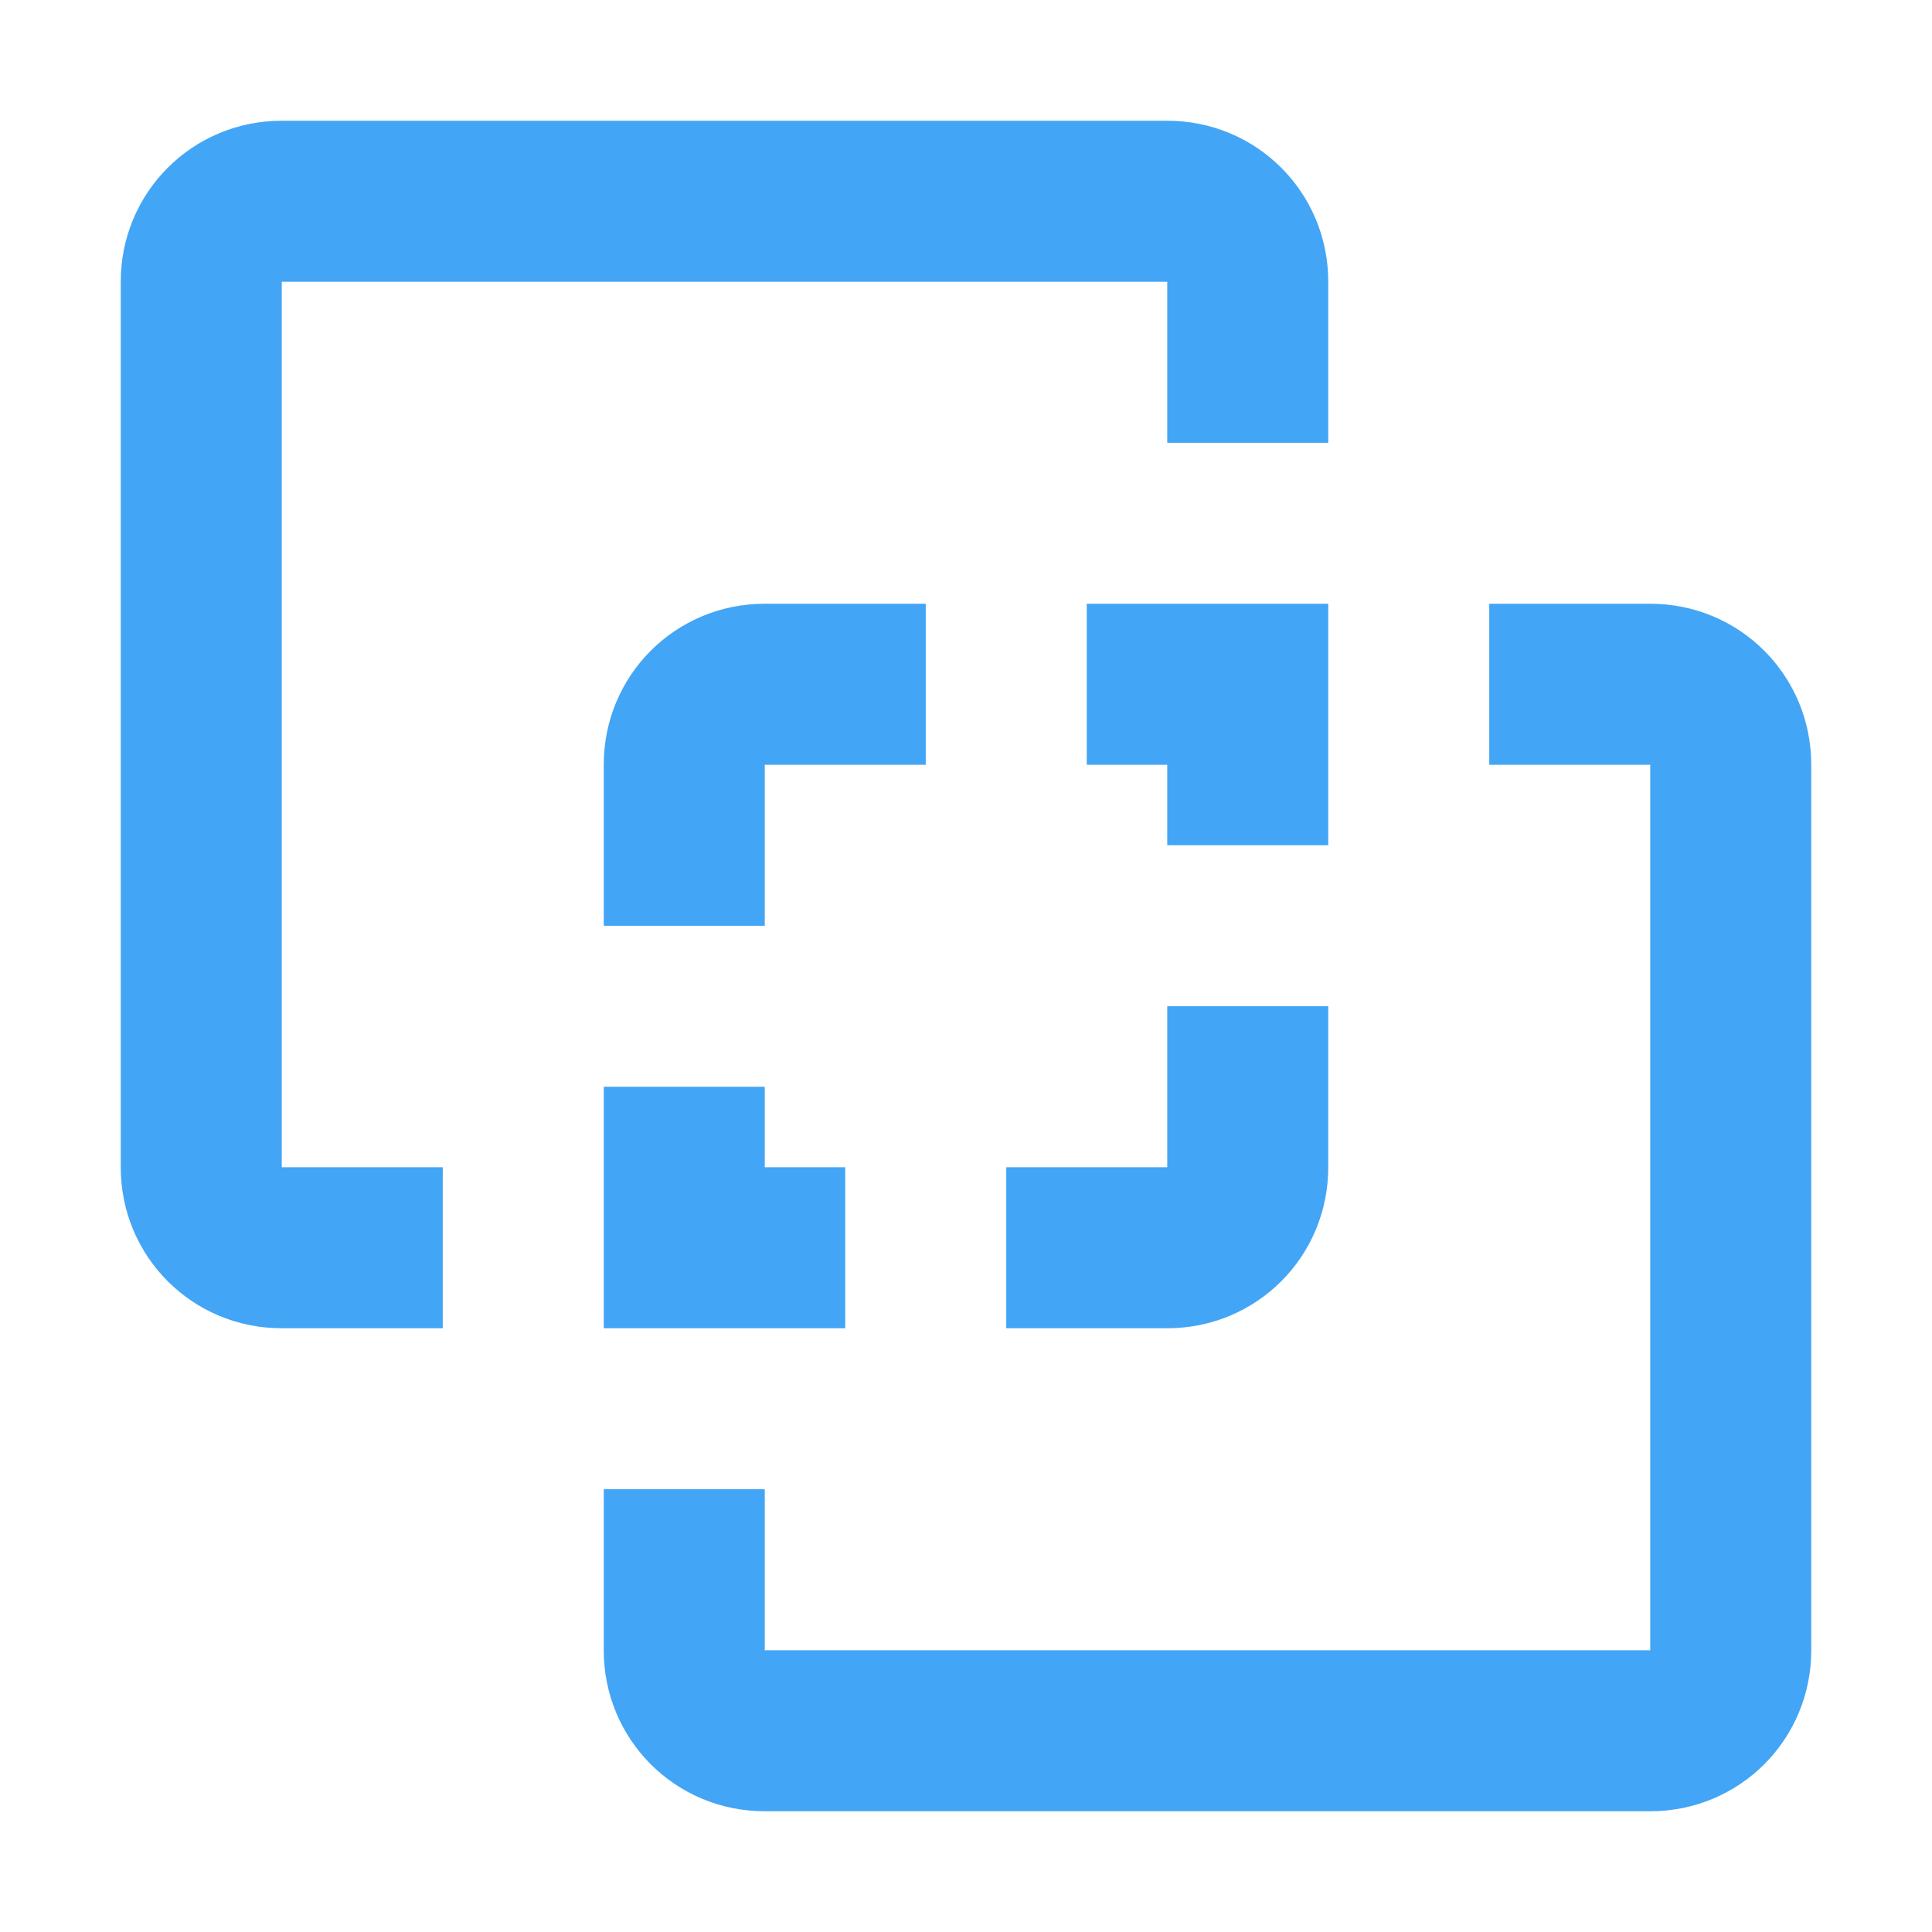
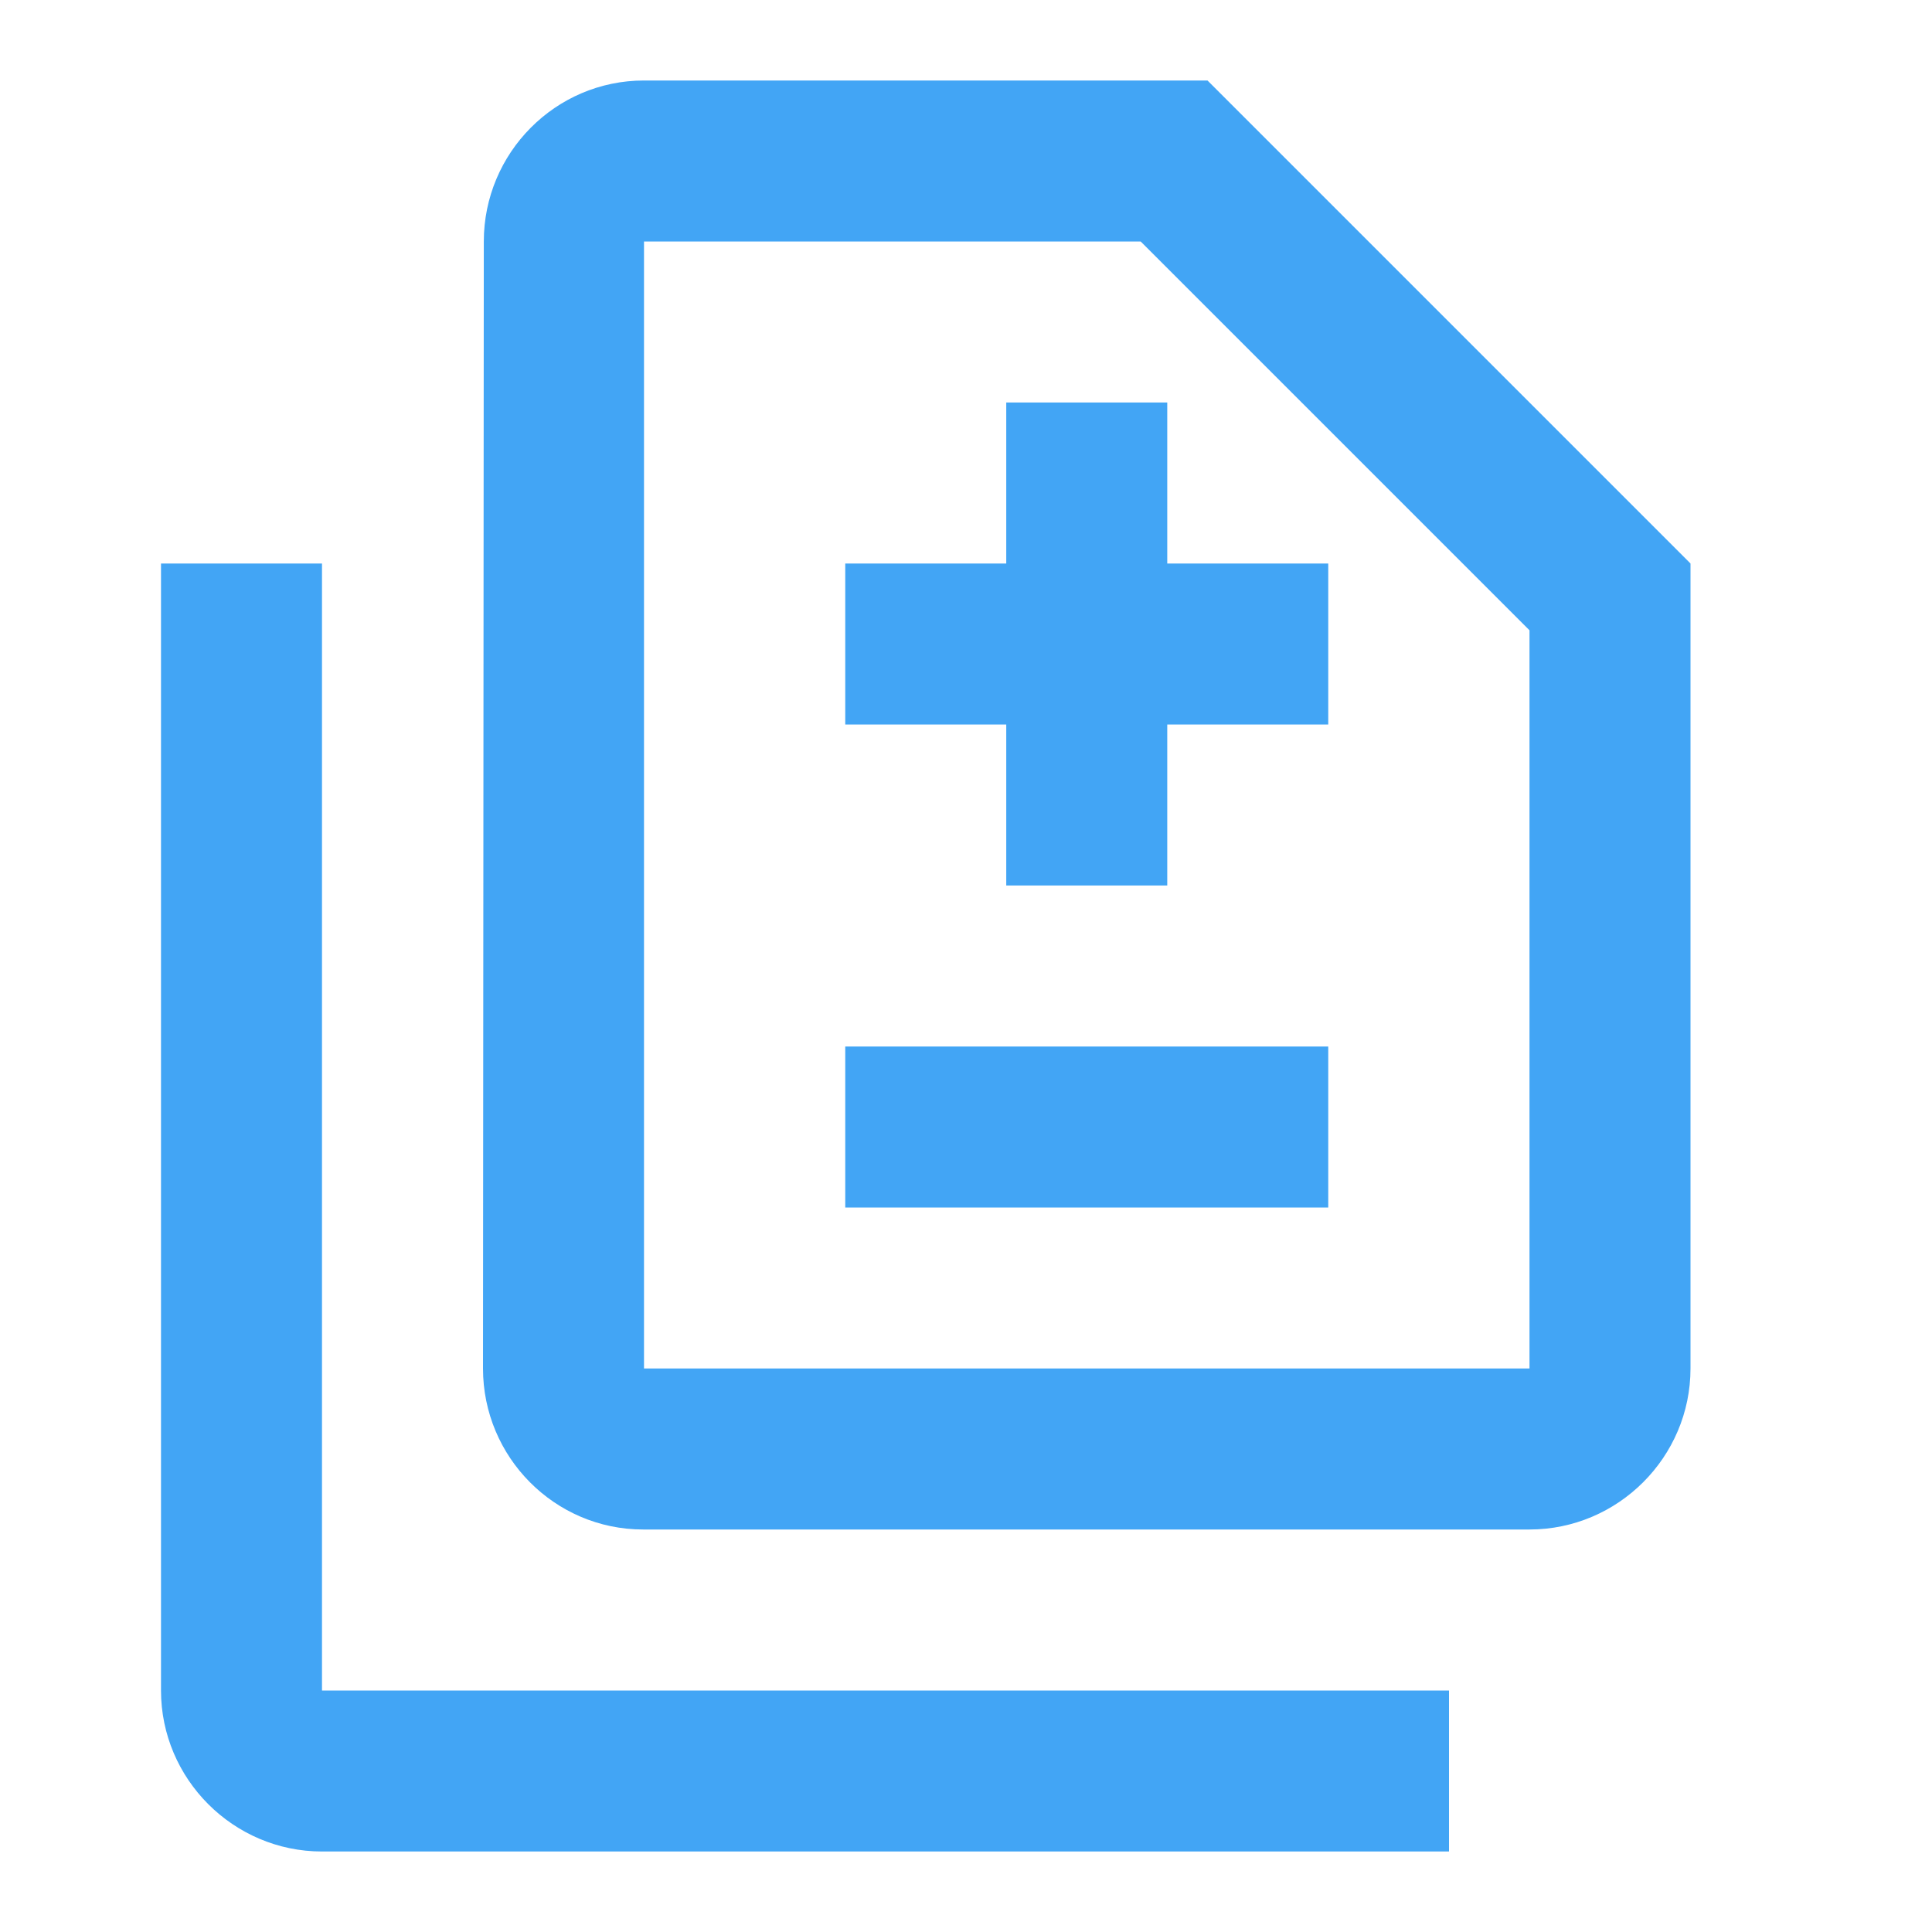
<svg xmlns="http://www.w3.org/2000/svg" viewBox="0 0 24 24">
-   <path d="M3.5 1.5c-1.11 0-2 .89-2 2v11c0 1.11.89 2 2 2h2v-2h-2v-11h11v2h2v-2c0-1.11-.89-2-2-2h-11m6 6c-1.11 0-2 .89-2 2v2h2v-2h2v-2h-2m4 0v2h1v1h2v-3h-3m5 0v2h2v11h-11v-2h-2v2c0 1.11.89 2 2 2h11c1.11 0 2-.89 2-2v-11c0-1.11-.89-2-2-2h-2m-4 5v2h-2v2h2c1.11 0 2-.89 2-2v-2h-2m-7 1v3h3v-2h-1v-1z" fill="#42a5f5" />
+   <path d="M18 23H4C2.9 23 2 22.1 2 21V7H4V21H18V23ZM14.5 7V5H12.5V7H10.5V9H12.5V11H14.5V9H16.5V7H14.5ZM16.5 13H10.5V15H16.5V13ZM15 1H8C6.9 1 6.01 1.9 6.01 3L6 17C6 18.1 6.89 19 7.99 19H19C20.1 19 21 18.1 21 17V7L15 1ZM19 17H8V3H14.17L19 7.83V17Z" fill="#42A5F5" />
</svg>
